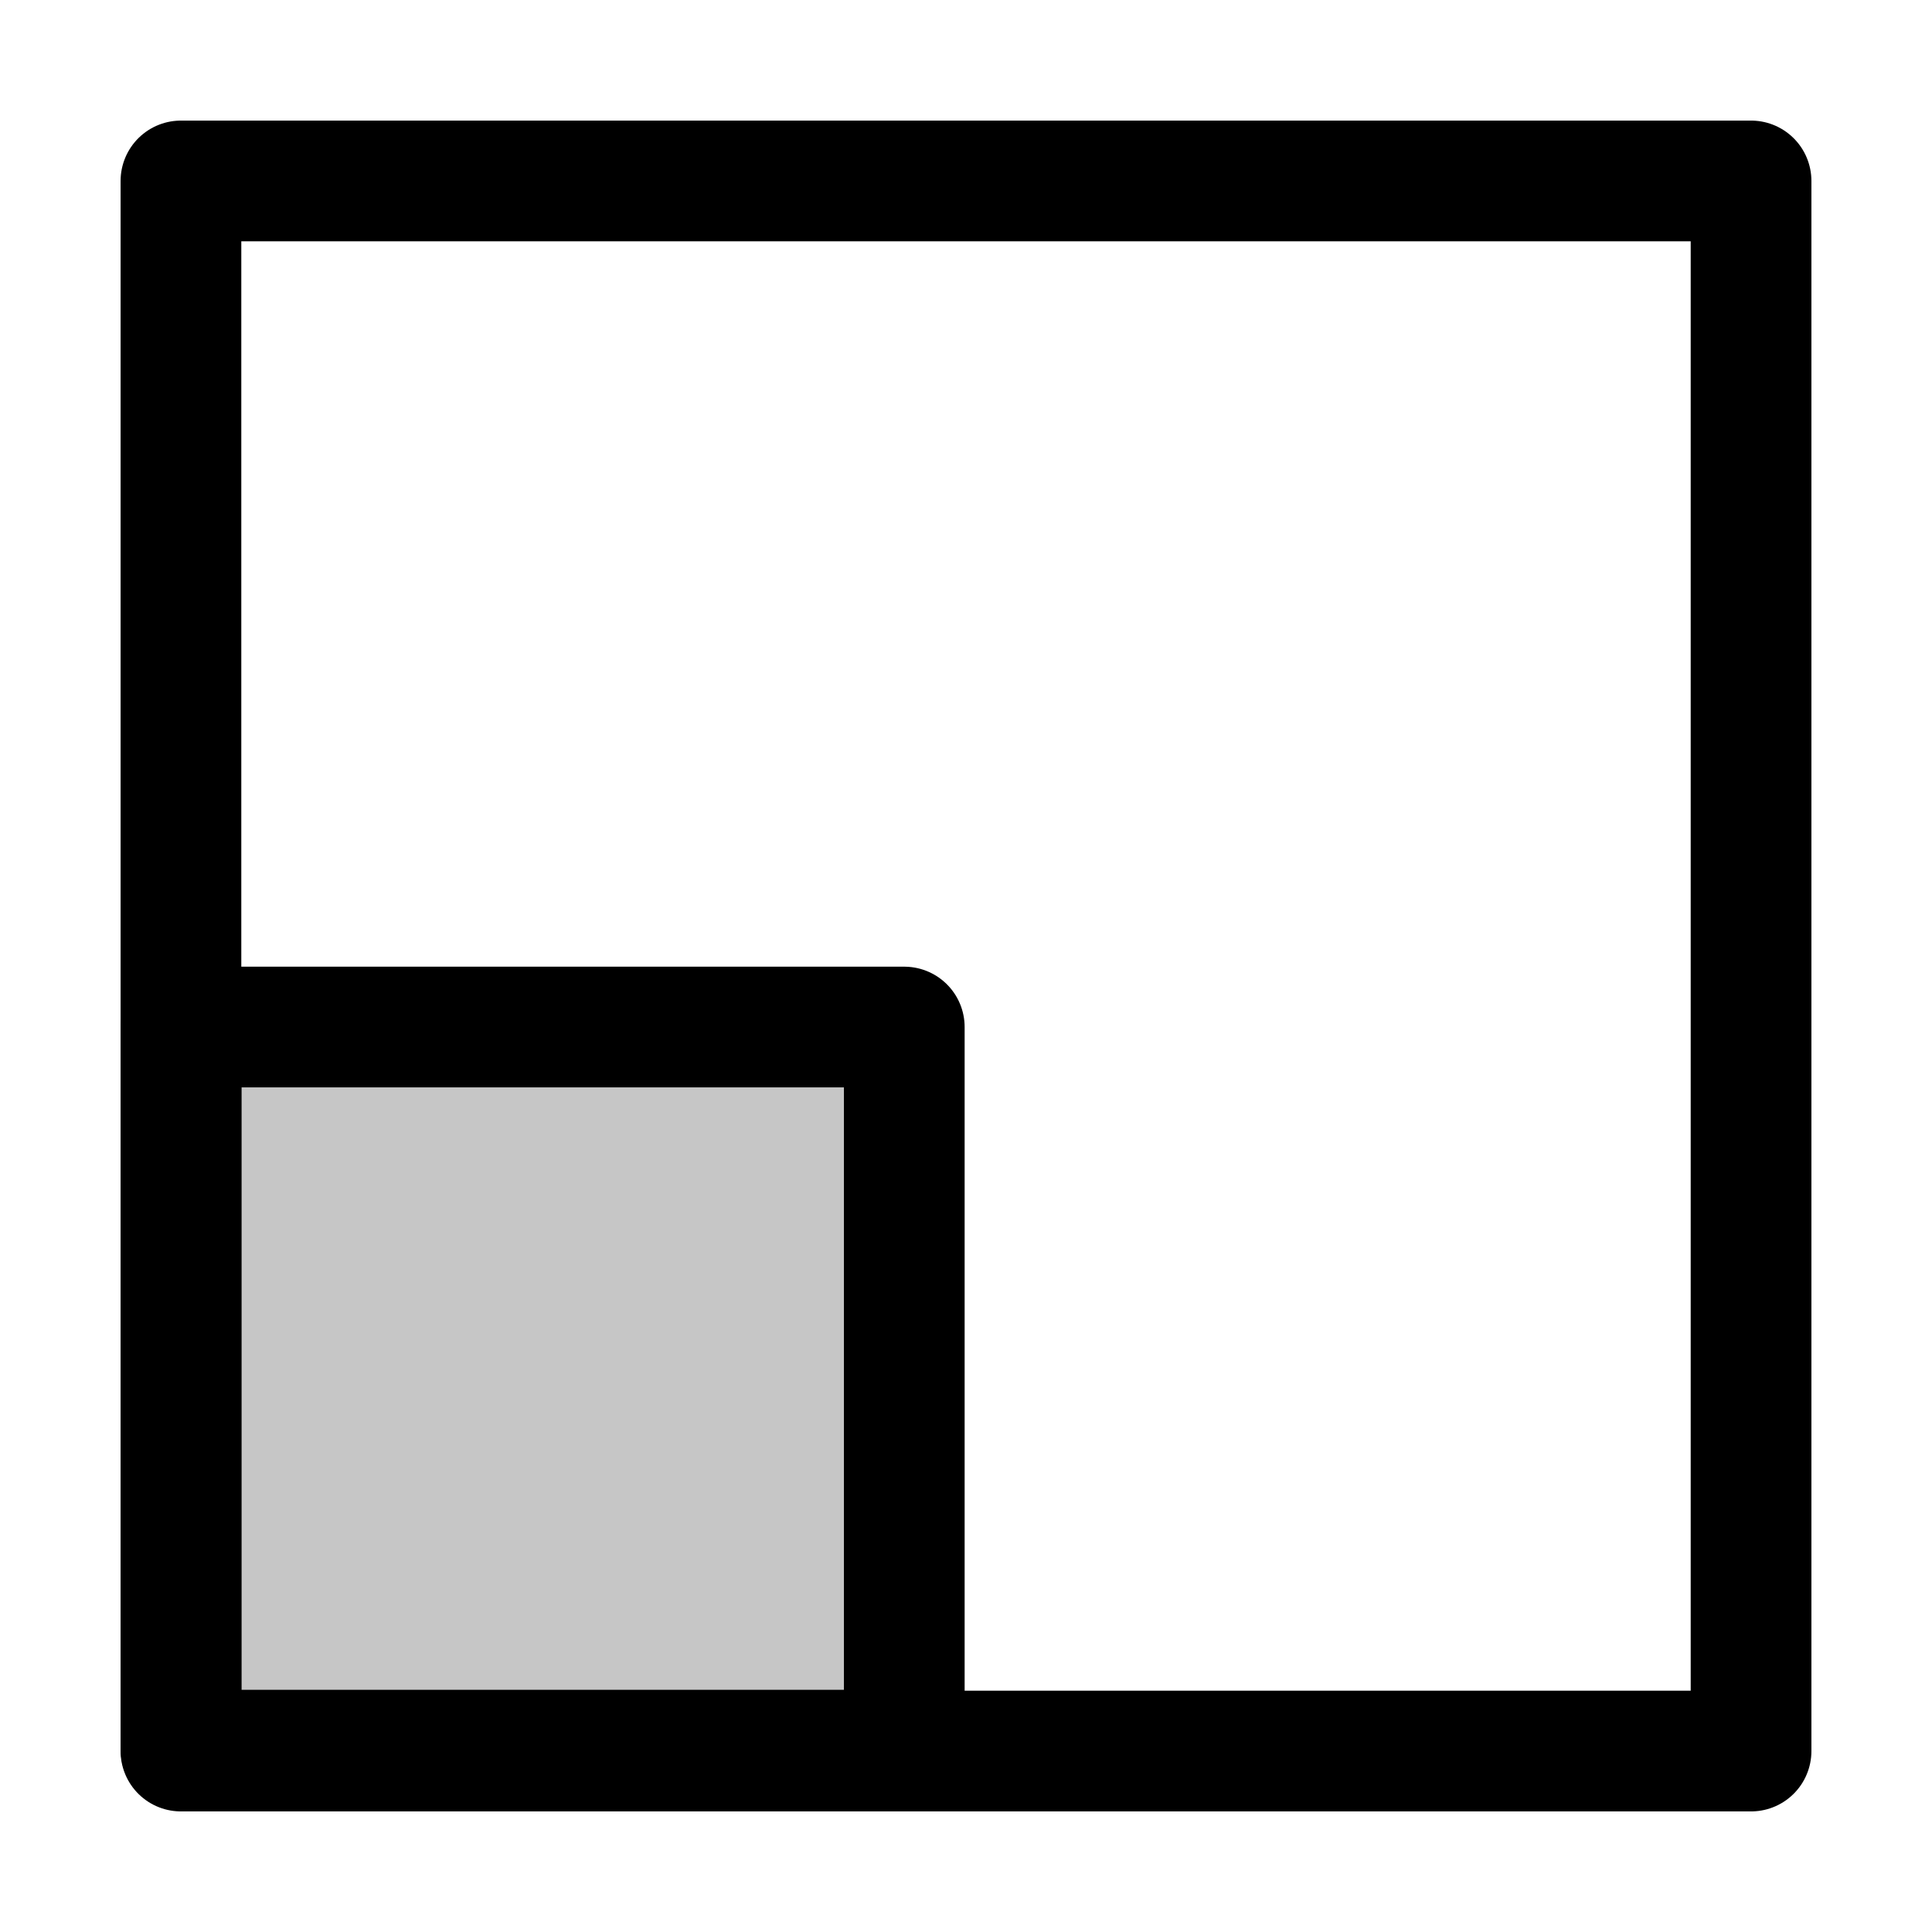
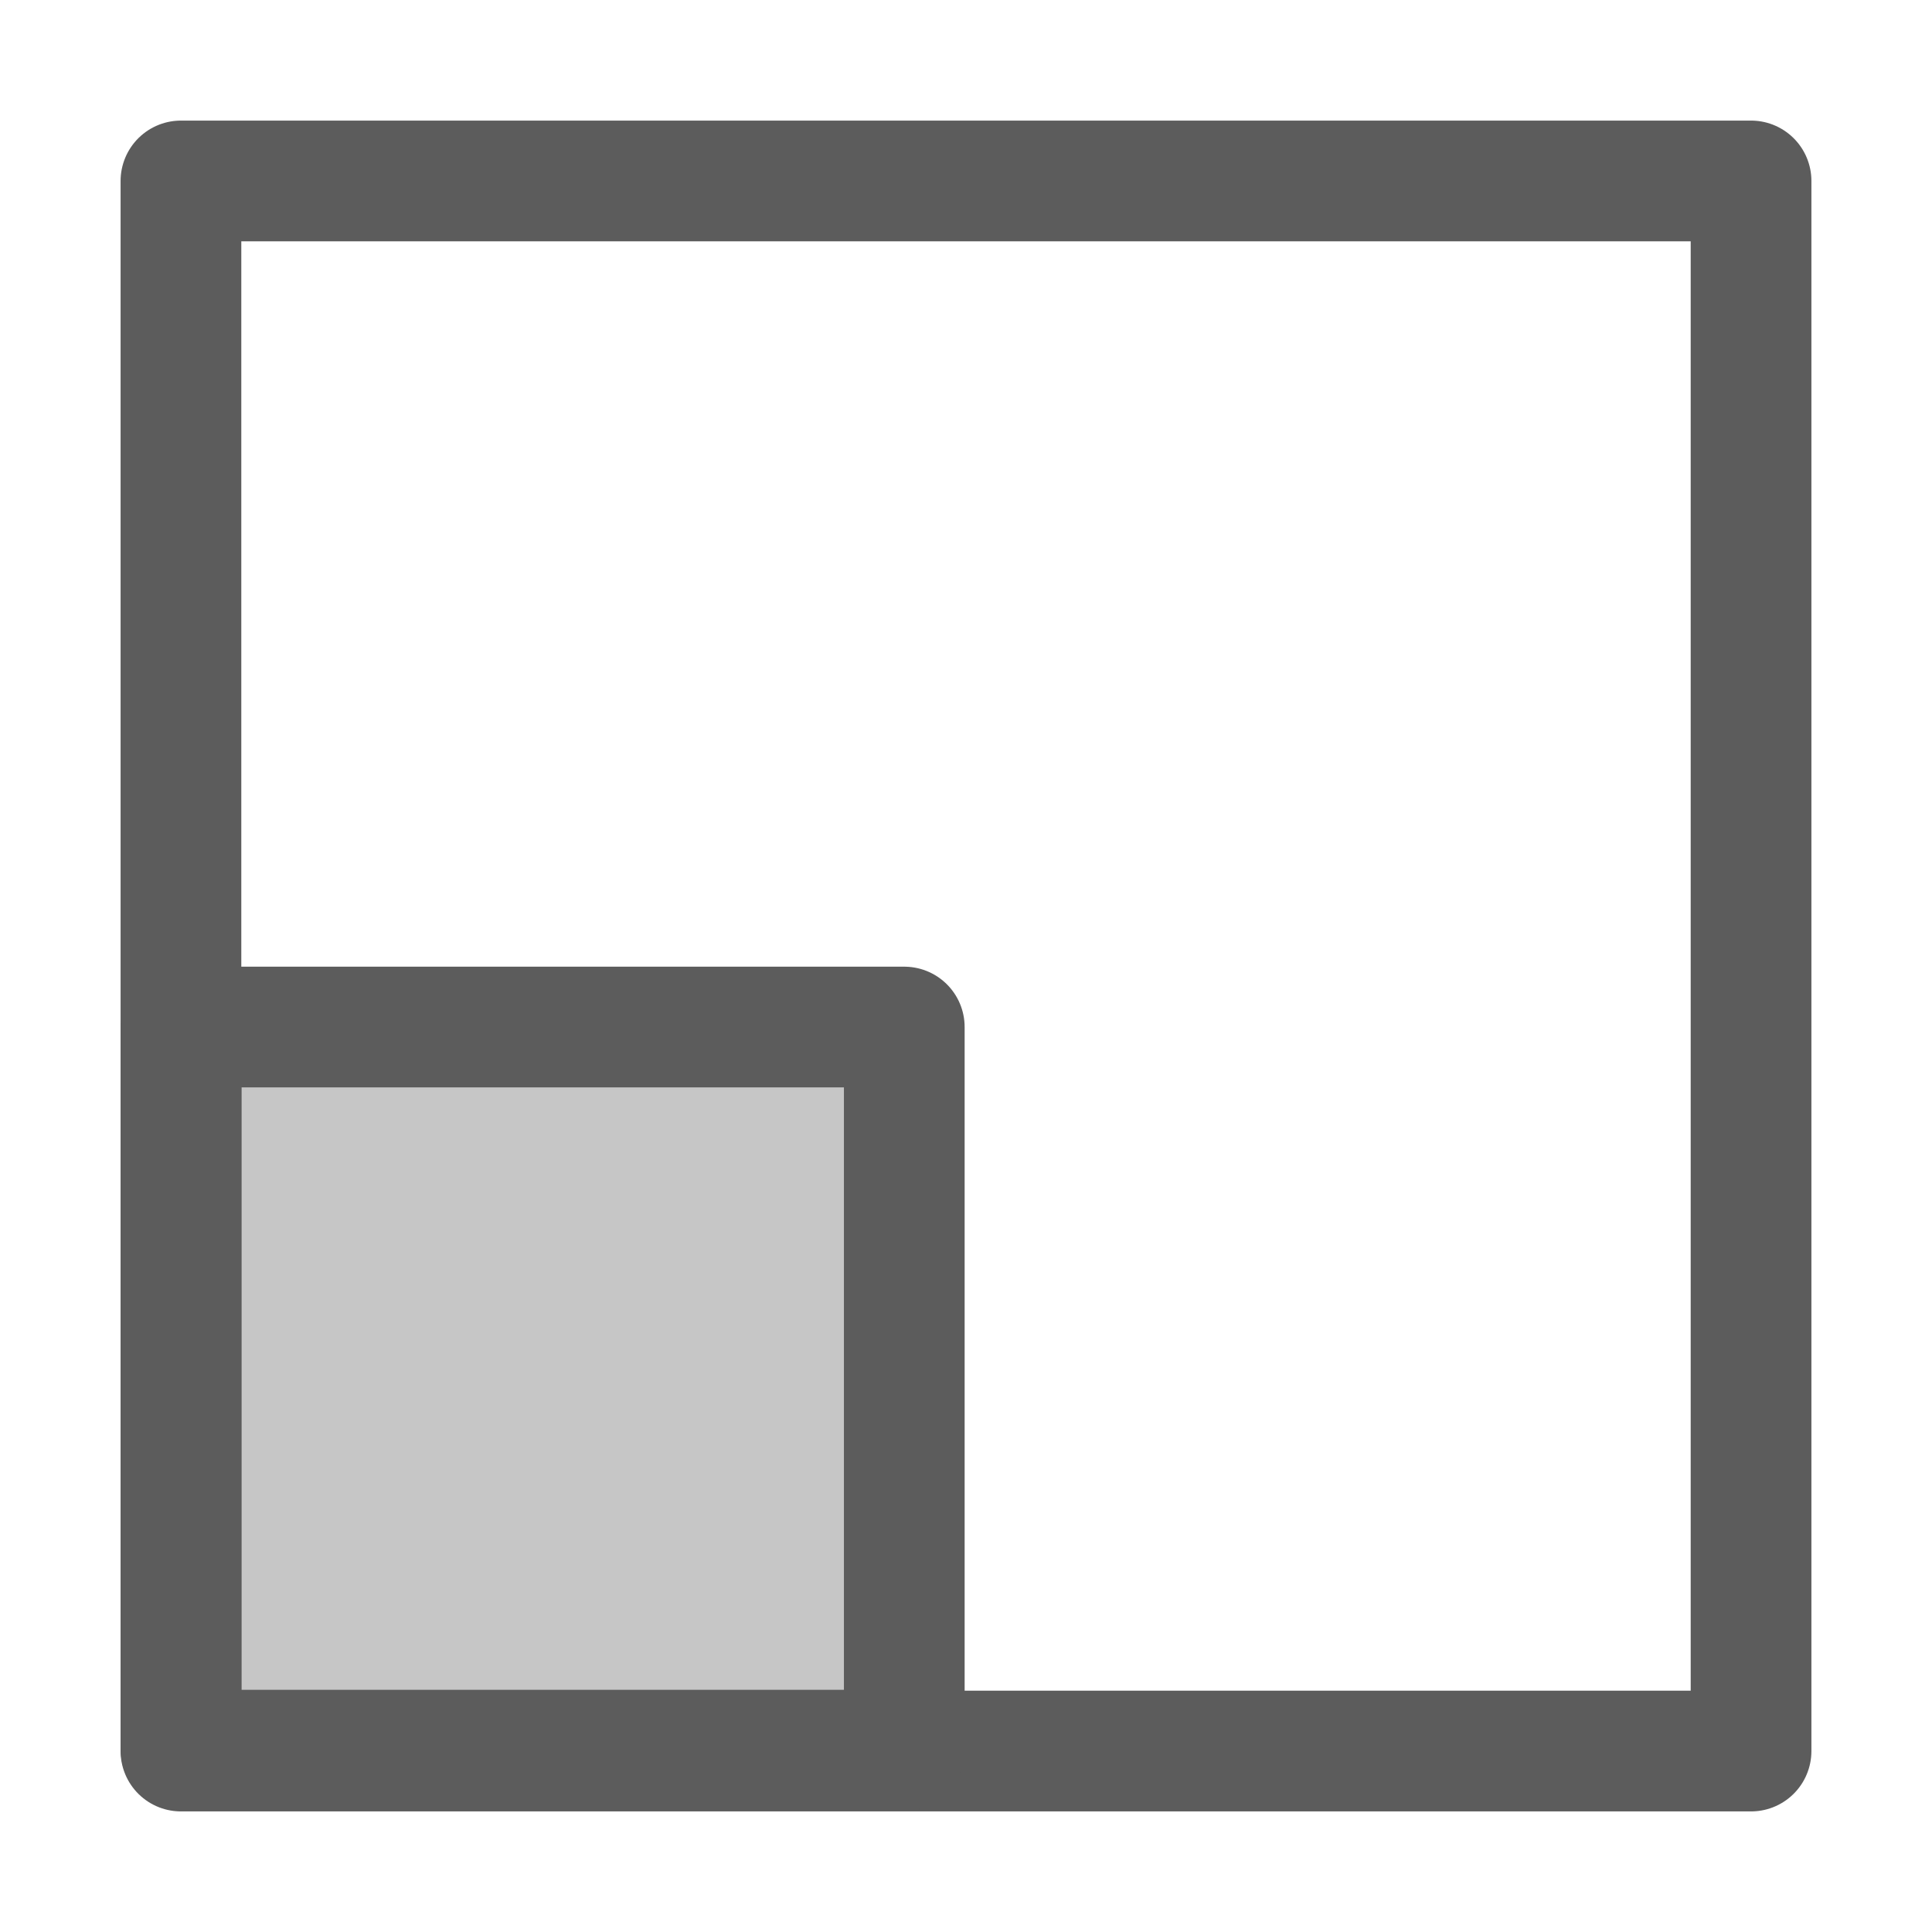
<svg xmlns="http://www.w3.org/2000/svg" width="32" height="32" viewBox="0 0 8.467 8.467" version="1.1" id="svg5">
  <defs id="defs2" />
  <g id="layer1">
-     <rect style="fill:none;fill-opacity:0.737;stroke:#000000;stroke-width:0.529;stroke-linejoin:round;stroke-miterlimit:4;stroke-dasharray:none;stroke-opacity:1" id="rect846" width="6.881" height="6.881" x="0.793" y="0.793" ry="0" />
+     <rect style="fill:none;fill-opacity:0.737;stroke:#5c5c5c;stroke-width:0.529;stroke-linejoin:round;stroke-miterlimit:4;stroke-dasharray:none;stroke-opacity:1" id="rect846" width="6.881" height="6.881" x="0.793" y="0.793" ry="0" />
  </g>
  <g id="layer2" style="display:none">
    <rect style="fill:none;fill-opacity:0.737;stroke:#000000;stroke-width:0.08;stroke-linejoin:round;stroke-opacity:1" id="rect846-2" width="1.316" height="1.316" x="0.748" y="0.794" ry="0.084" />
  </g>
  <g id="g3593" style="display:none">
    <rect style="fill:none;fill-opacity:0.737;stroke:#000000;stroke-width:0.08;stroke-linejoin:round;stroke-opacity:1" id="rect3591" width="1.316" height="1.316" x="4.238" y="0.794" ry="0.084" />
  </g>
  <g id="g3589" style="display:none">
    <rect style="fill:none;fill-opacity:0.737;stroke:#000000;stroke-width:0.08;stroke-linejoin:round;stroke-opacity:1" id="rect3587" width="1.316" height="1.316" x="0.748" y="4.284" ry="0.084" />
  </g>
  <g id="g3585" style="display:inline">
-     <rect style="fill:#838383;fill-opacity:0.459;stroke:#000000;stroke-width:0.529;stroke-linejoin:round;stroke-miterlimit:4;stroke-dasharray:none;stroke-opacity:1" id="rect3583" height="3.169" x="0.794" y="4.501" ry="0" width="3.169" />
+     <rect style="fill:#838383;fill-opacity:0.459;stroke:#5c5c5c;stroke-width:0.529;stroke-linejoin:round;stroke-miterlimit:4;stroke-dasharray:none;stroke-opacity:1" id="rect3583" height="3.169" x="0.794" y="4.501" ry="0" width="3.169" />
  </g>
</svg>
